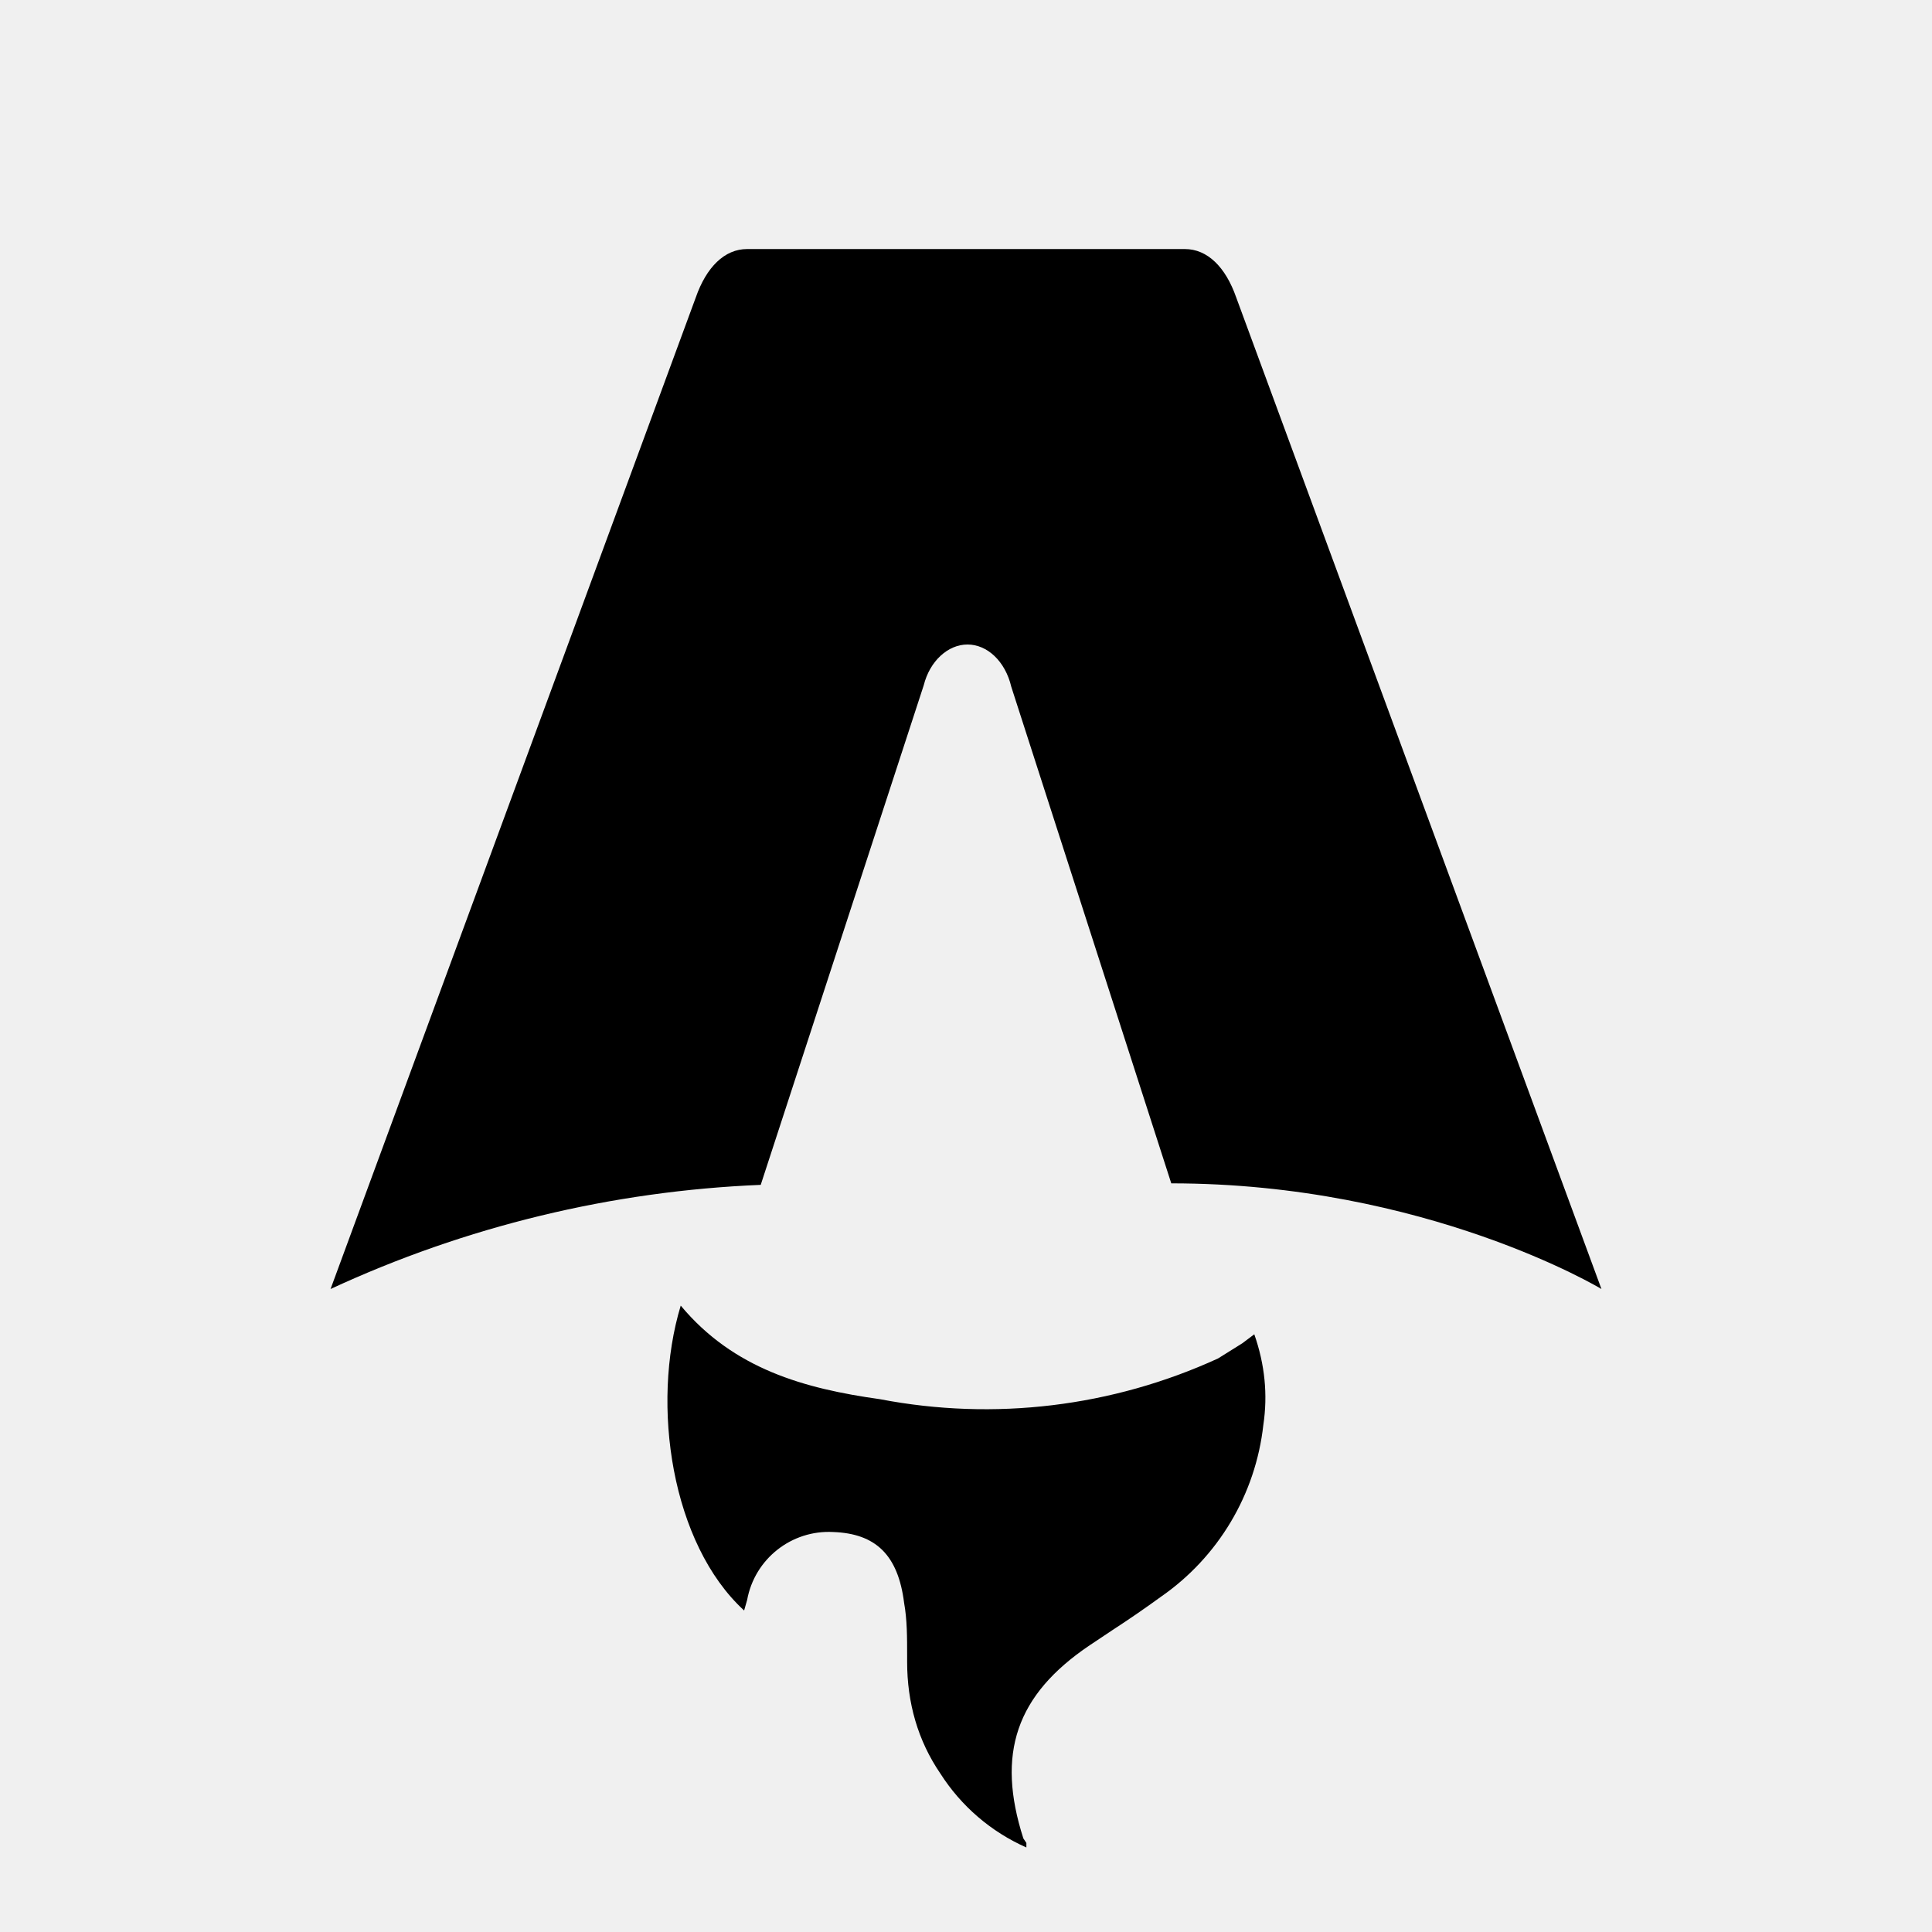
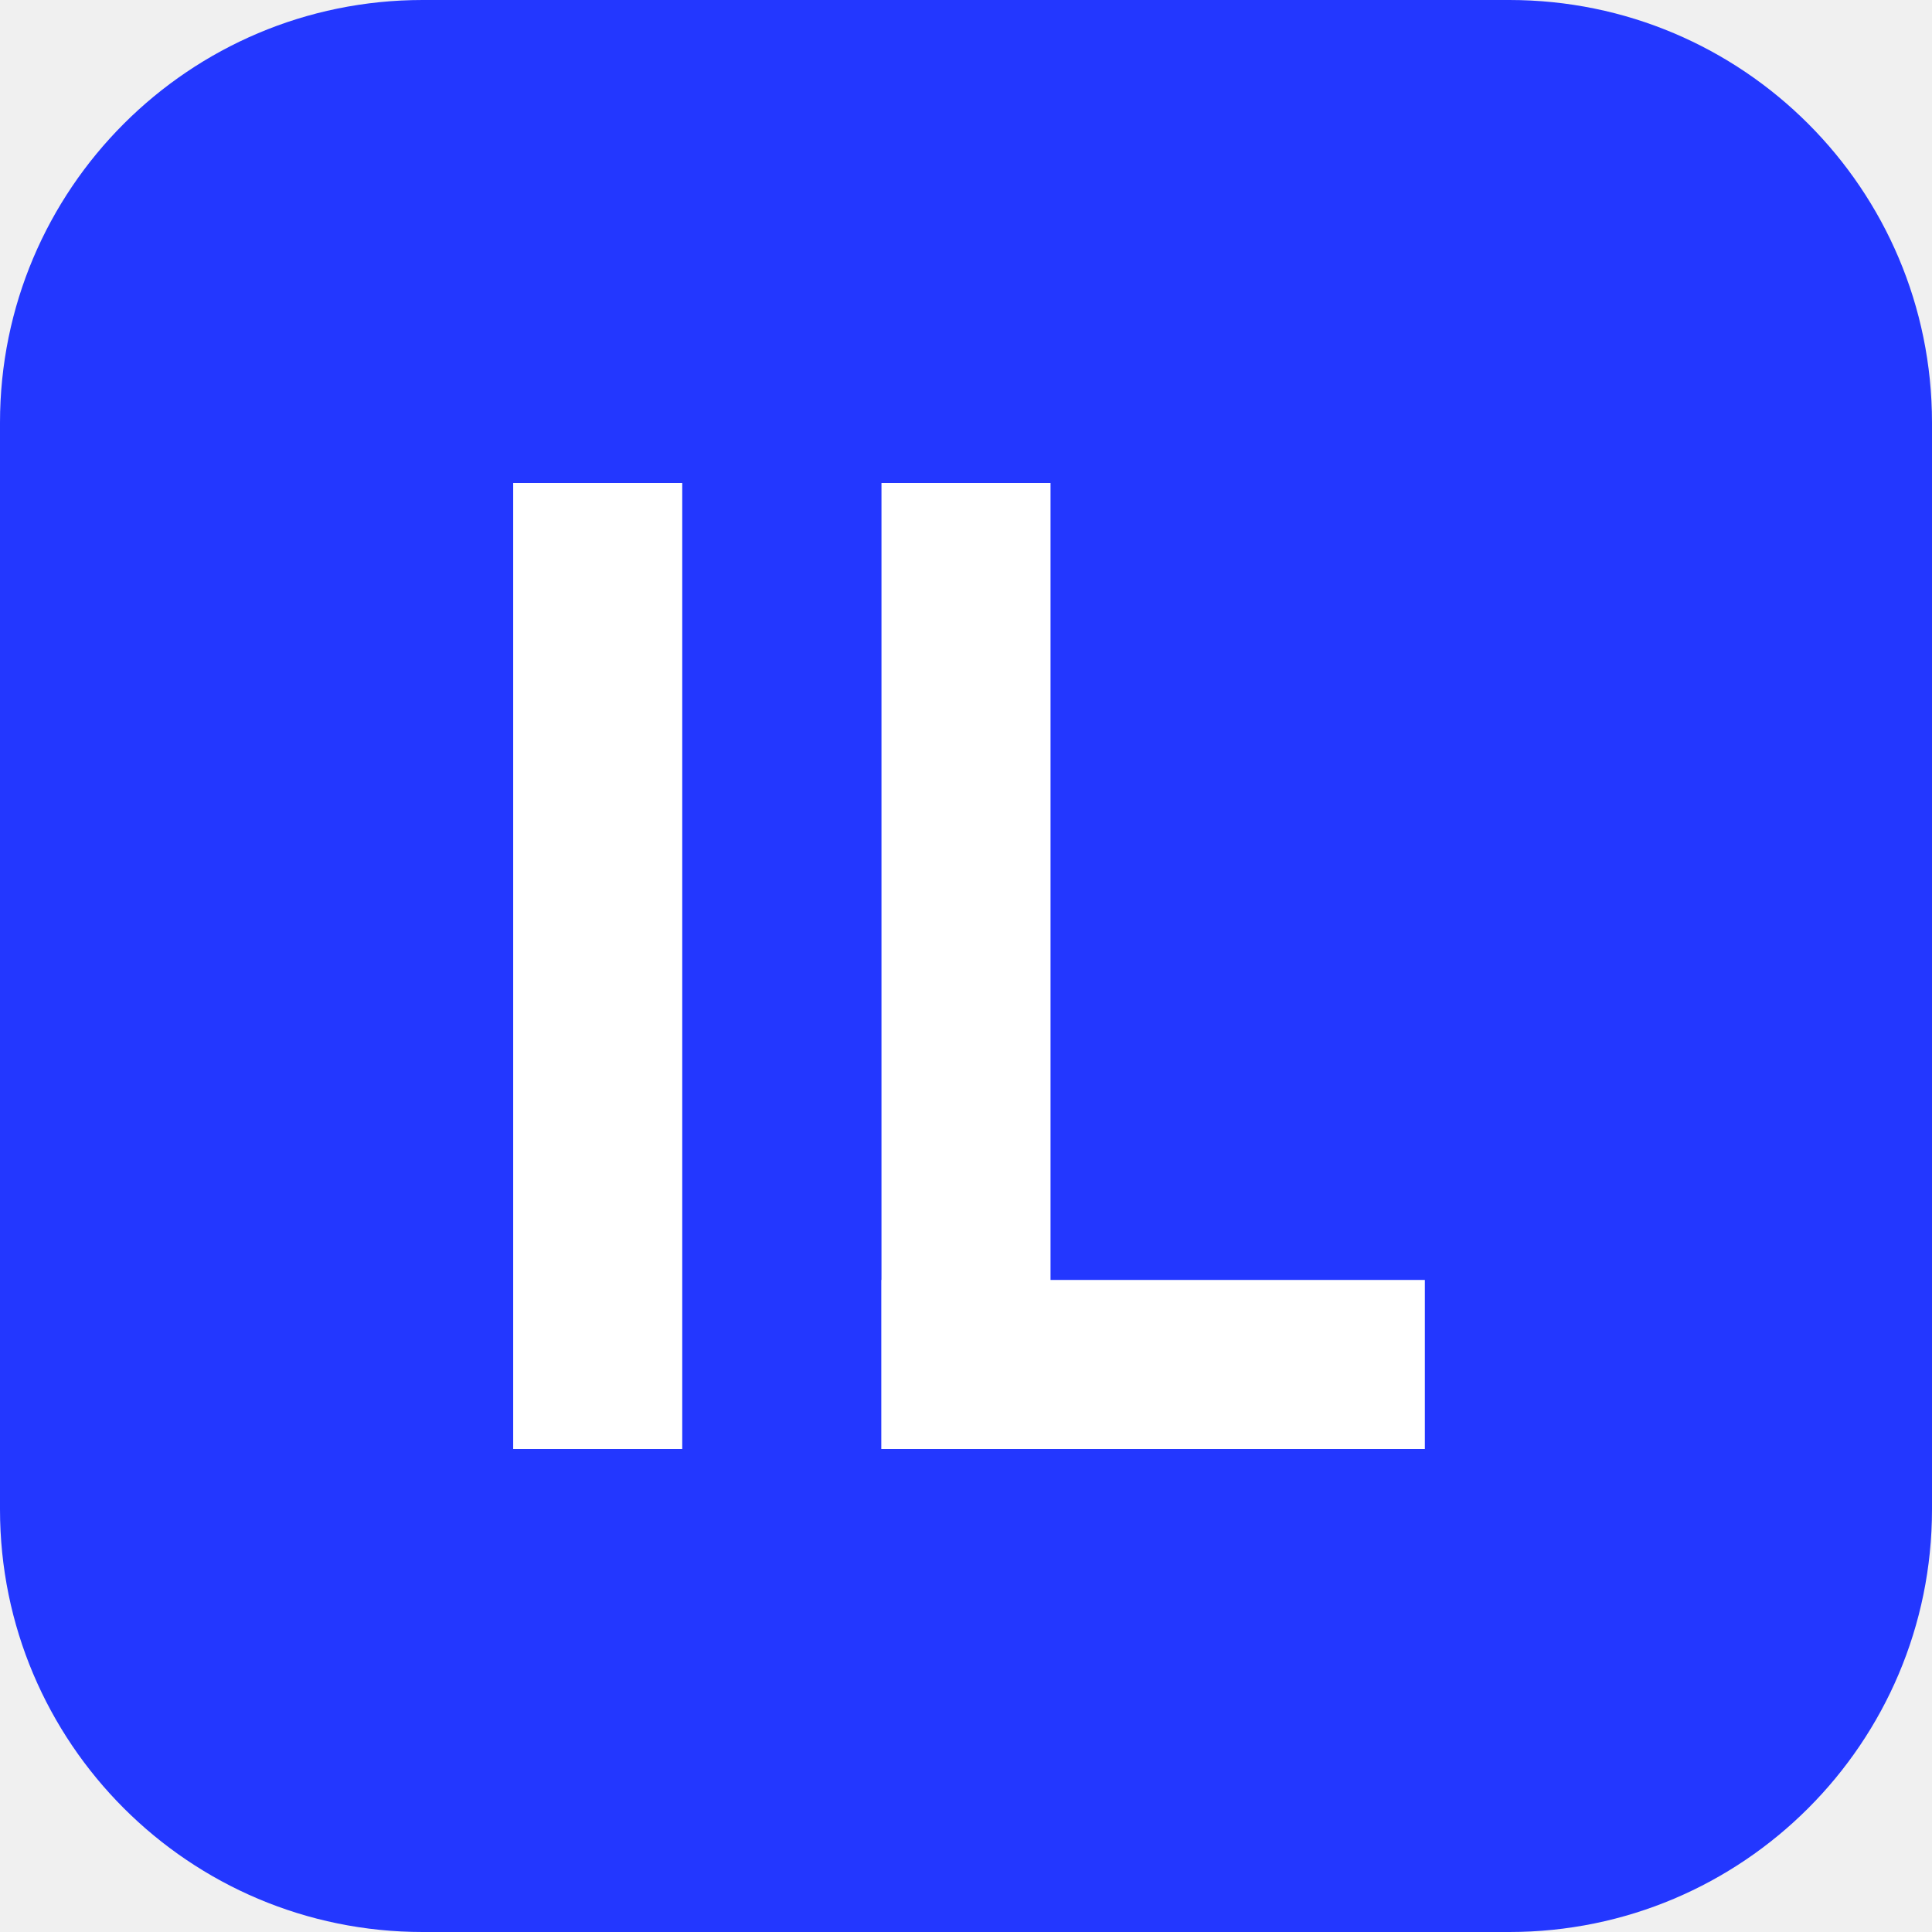
- <svg xmlns="http://www.w3.org/2000/svg" fill="none" viewBox="0 0 128 128">
-   <path d="M50.4 78.5a75.1 75.1 0 0 0-28.5 6.9l24.2-65.7c.7-2 1.9-3.2 3.4-3.2h29c1.5 0 2.7 1.2 3.4 3.2l24.2 65.7s-11.6-7-28.5-7L67 45.5c-.4-1.7-1.6-2.8-2.9-2.8-1.3 0-2.5 1.1-2.9 2.7L50.4 78.5Zm-1.1 28.2Zm-4.2-20.2c-2 6.6-.6 15.8 4.2 20.2a17.5 17.5 0 0 1 .2-.7 5.5 5.5 0 0 1 5.7-4.5c2.8.1 4.3 1.5 4.7 4.7.2 1.1.2 2.3.2 3.5v.4c0 2.7.7 5.2 2.2 7.4a13 13 0 0 0 5.7 4.9v-.3l-.2-.3c-1.8-5.6-.5-9.5 4.4-12.8l1.5-1a73 73 0 0 0 3.2-2.2 16 16 0 0 0 6.8-11.4c.3-2 .1-4-.6-6l-.8.6-1.6 1a37 37 0 0 1-22.4 2.7c-5-.7-9.7-2-13.2-6.2Z" />
-   <style>
-         path { fill: #000; }
-         @media (prefers-color-scheme: dark) {
-             path { fill: #FFF; }
-         }
-     </style>
+ <svg xmlns="http://www.w3.org/2000/svg" viewBox="0 0 32 32" role="img" aria-label="Isidore LaRocco">
+   <rect width="32" height="32" rx="7" fill="#2337ff" />
+   <g fill="#fff">
+     <rect x="8.5" y="8" width="2.8" height="16" />
+     <rect x="14.6" y="8" width="2.8" height="16" />
+     <rect x="14.6" y="21.2" width="9" height="2.8" />
+   </g>
</svg>
